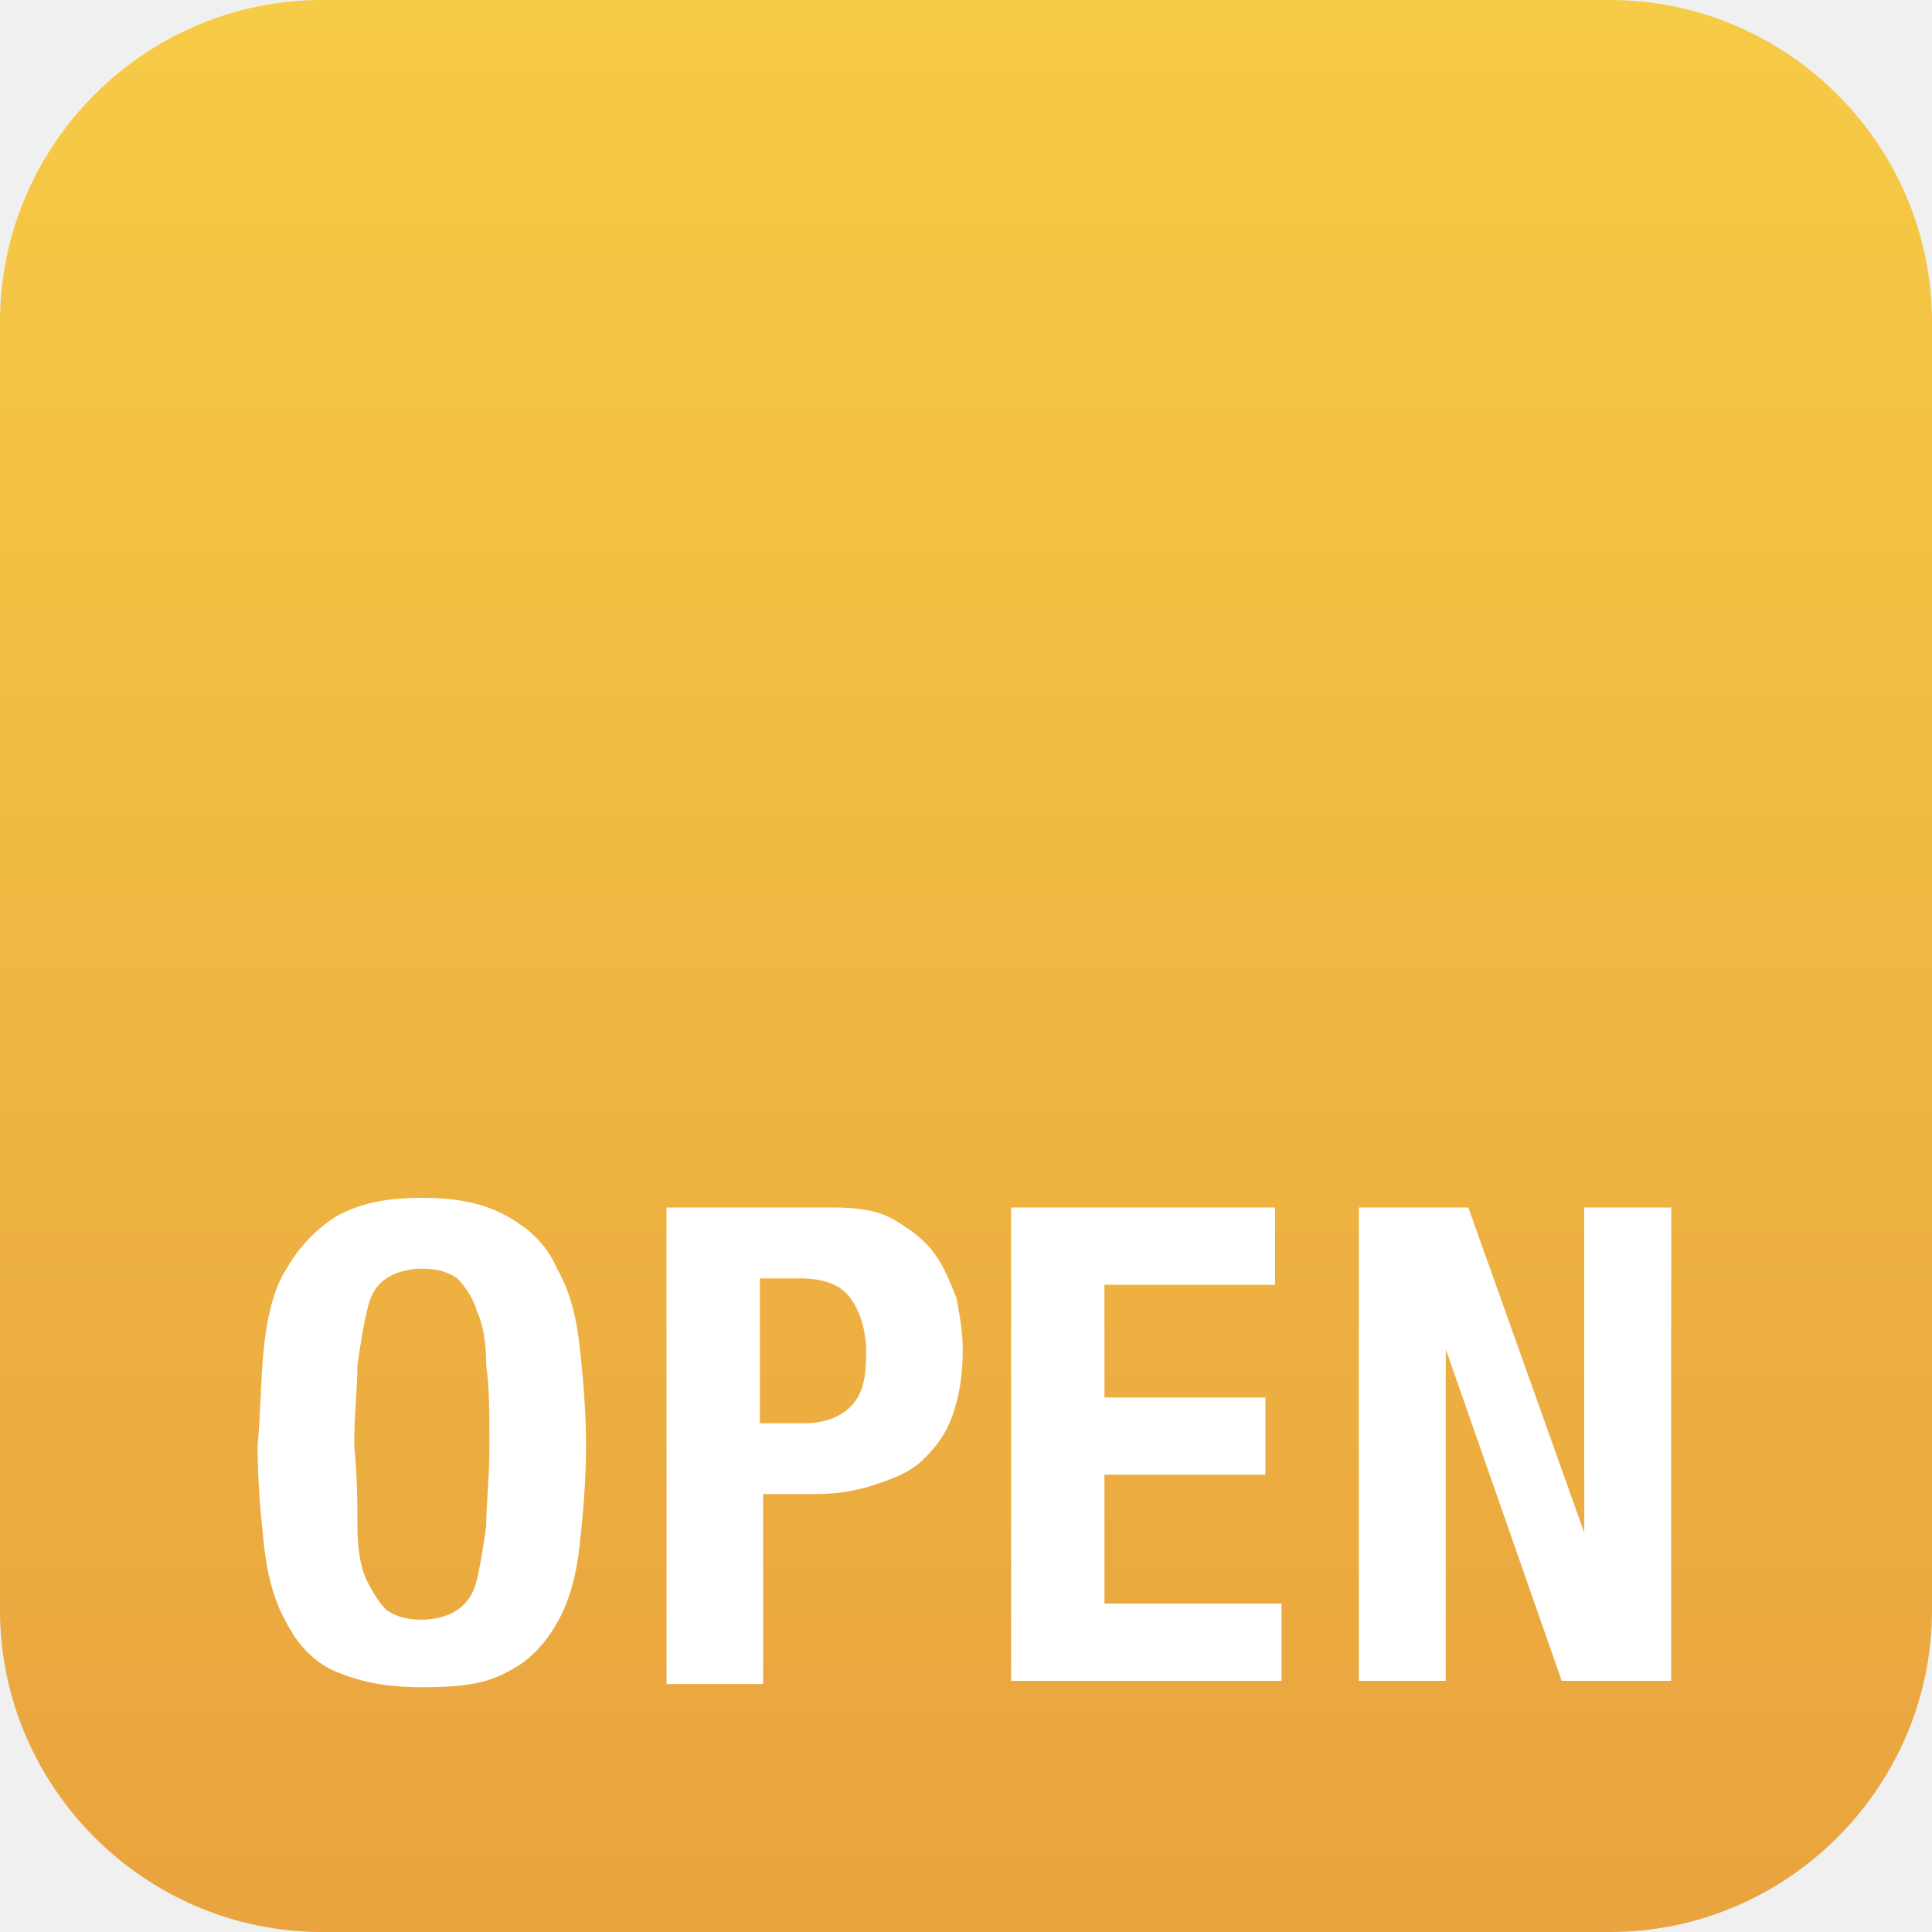
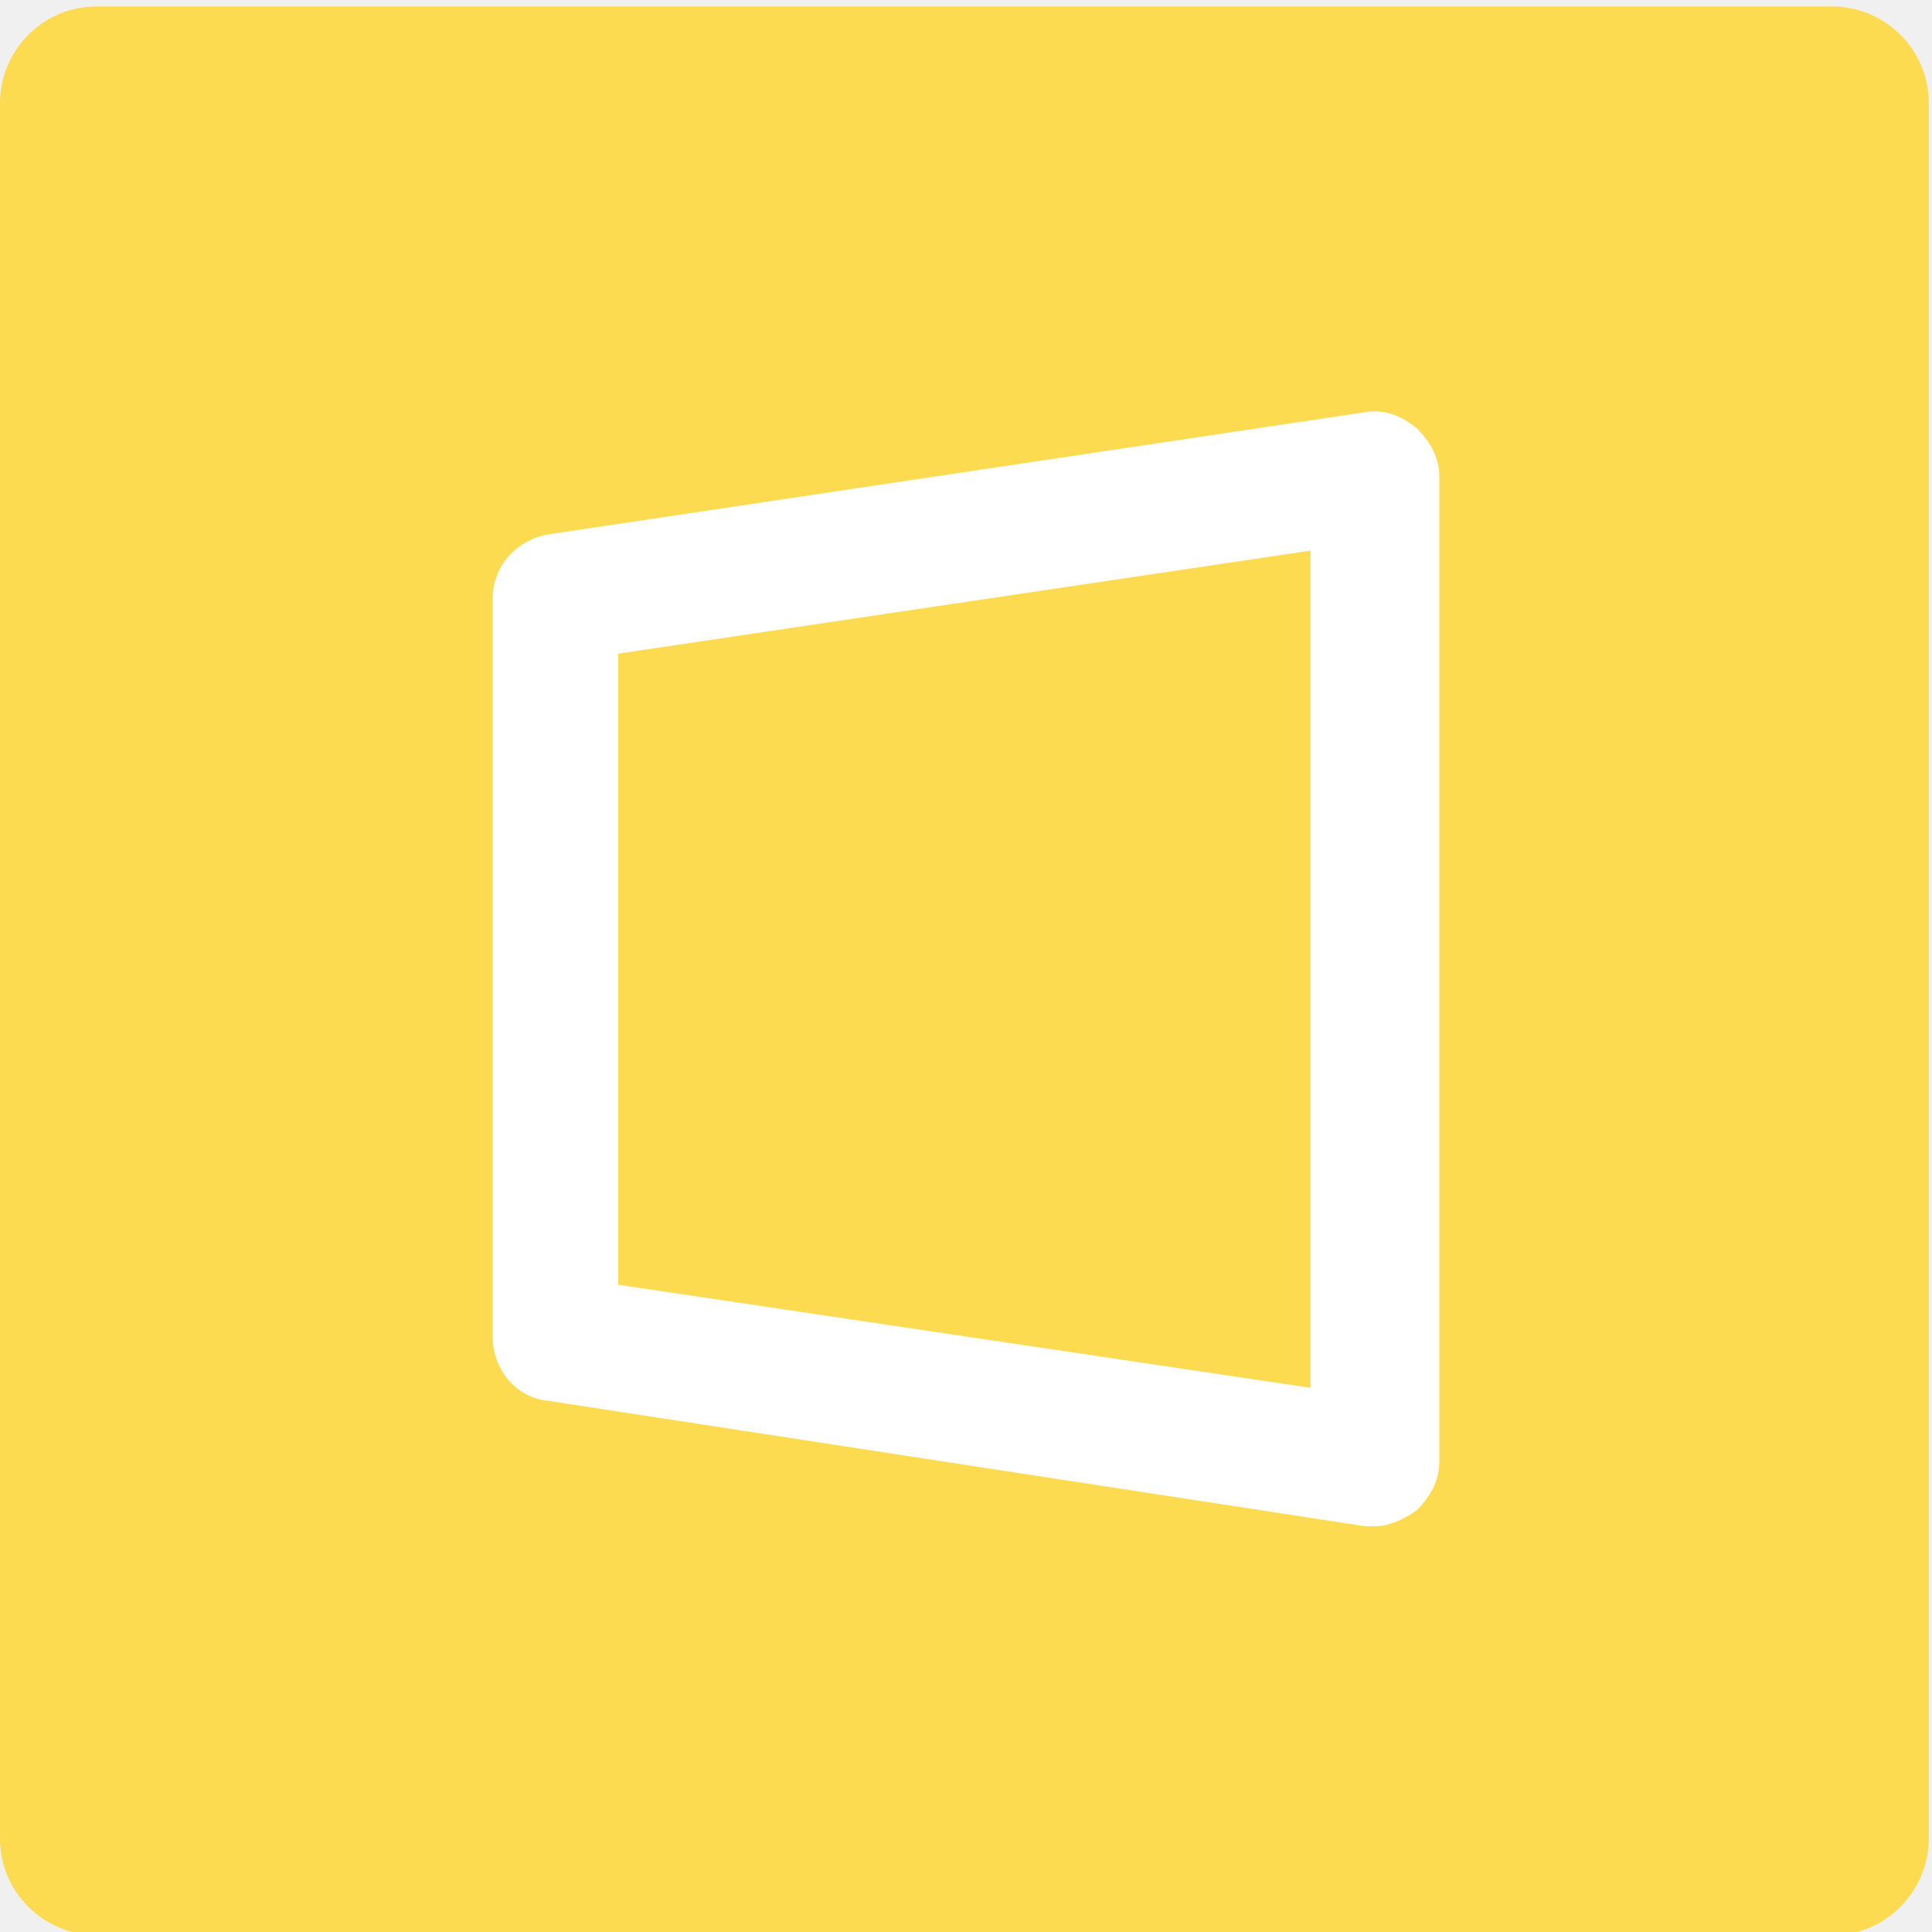
- <svg xmlns="http://www.w3.org/2000/svg" version="1.1" id="Icon" x="0px" y="0px" viewBox="0 0 60 60" enable-background="new 0 0 60 60" xml:space="preserve">
-   <linearGradient id="SVGID_1_" gradientUnits="userSpaceOnUse" x1="30" y1="-8.976713e-10" x2="30" y2="60">
-     <stop offset="0" style="stop-color:#F6CB45" />
-     <stop offset="1" style="stop-color:#E9A33F" />
-   </linearGradient>
-   <path fill="url(#SVGID_1_)" d="M60,50c0,5.5-4.5,10-10,10H10C4.5,60,0,55.5,0,50V10C0,4.5,4.5,0,10,0h40c5.5,0,10,4.5,10,10V50z" />
-   <g>
-     <path fill="#FFFFFF" d="M8.2,41.8c0.1-0.9,0.3-1.8,0.7-2.4c0.4-0.7,0.9-1.2,1.5-1.6c0.7-0.4,1.5-0.6,2.7-0.6s2,0.2,2.7,0.6   c0.7,0.4,1.2,0.9,1.5,1.6c0.4,0.7,0.6,1.5,0.7,2.4c0.1,0.9,0.2,2,0.2,3.1c0,1.1-0.1,2.2-0.2,3.1c-0.1,0.9-0.3,1.7-0.7,2.4   c-0.4,0.7-0.9,1.2-1.5,1.5c-0.7,0.4-1.5,0.5-2.7,0.5s-2-0.2-2.7-0.5s-1.2-0.9-1.5-1.5c-0.4-0.7-0.6-1.5-0.7-2.4   c-0.1-0.9-0.2-2-0.2-3.1C8.1,43.8,8.1,42.7,8.2,41.8z M11.1,47.4c0,0.7,0.1,1.3,0.3,1.7s0.4,0.7,0.6,0.9c0.3,0.2,0.6,0.3,1.1,0.3   c0.4,0,0.8-0.1,1.1-0.3c0.3-0.2,0.5-0.5,0.6-0.9c0.1-0.4,0.2-1,0.3-1.7c0-0.7,0.1-1.5,0.1-2.5c0-1,0-1.8-0.1-2.5   c0-0.7-0.1-1.3-0.3-1.7c-0.1-0.4-0.4-0.8-0.6-1c-0.3-0.2-0.6-0.3-1.1-0.3c-0.4,0-0.8,0.1-1.1,0.3c-0.3,0.2-0.5,0.5-0.6,1   c-0.1,0.4-0.2,1-0.3,1.7c0,0.7-0.1,1.5-0.1,2.5C11.1,45.9,11.1,46.7,11.1,47.4z" />
-     <path fill="#FFFFFF" d="M25.9,37.5c0.8,0,1.4,0.1,1.9,0.4c0.5,0.3,0.9,0.6,1.2,1c0.3,0.4,0.5,0.9,0.7,1.4c0.1,0.5,0.2,1.1,0.2,1.6   c0,0.8-0.1,1.4-0.3,2c-0.2,0.6-0.5,1-0.9,1.4c-0.4,0.4-0.9,0.6-1.5,0.8c-0.6,0.2-1.2,0.3-1.9,0.3h-1.6v5.9h-3V37.5H25.9z M25,44.2   c0.6,0,1.1-0.2,1.4-0.5c0.4-0.4,0.5-0.9,0.5-1.7c0-0.7-0.2-1.3-0.5-1.7c-0.3-0.4-0.8-0.6-1.6-0.6h-1.2v4.5H25z" />
-     <path fill="#FFFFFF" d="M39.6,39.9h-5.3v3.5h5v2.4h-5v4h5.5v2.4h-8.4V37.5h8.2L39.6,39.9L39.6,39.9z" />
-     <path fill="#FFFFFF" d="M49.2,47.6L49.2,47.6l0-10.1h2.7v14.7h-3.4l-3.6-10.3h0v10.3h-2.7V37.5h3.4L49.2,47.6z" />
+ <svg xmlns="http://www.w3.org/2000/svg" version="1.1" id="Icon" x="0px" y="0px" viewBox="-17.5 -17.5 60 60" enable-background="new -17.5 -17.5 60 60" xml:space="preserve">
+   <g id="open">
+     <path fill="#FCDB51" d="M42.4,39.6c0,1.6-1.3,3-3,3h-53.9c-1.6,0-3-1.3-3-3v-53.9c0-1.6,1.3-3,3-3h53.9c1.6,0,3,1.3,3,3V39.6z" />
+     <g>
+       <g>
+         <path fill="#FFFFFF" d="M25.2,29.9c-0.1,0-0.2,0-0.3,0L-0.5,26c-1-0.1-1.7-1-1.7-2V1.1c0-1,0.7-1.8,1.7-2l25.4-3.8     c0.6-0.1,1.1,0.1,1.6,0.5c0.4,0.4,0.7,0.9,0.7,1.5v30.6c0,0.6-0.3,1.1-0.7,1.5C26.1,29.7,25.6,29.9,25.2,29.9z M1.7,22.4     l21.5,3.2v-26L1.7,2.8V22.4z" />
+       </g>
+     </g>
  </g>
</svg>
